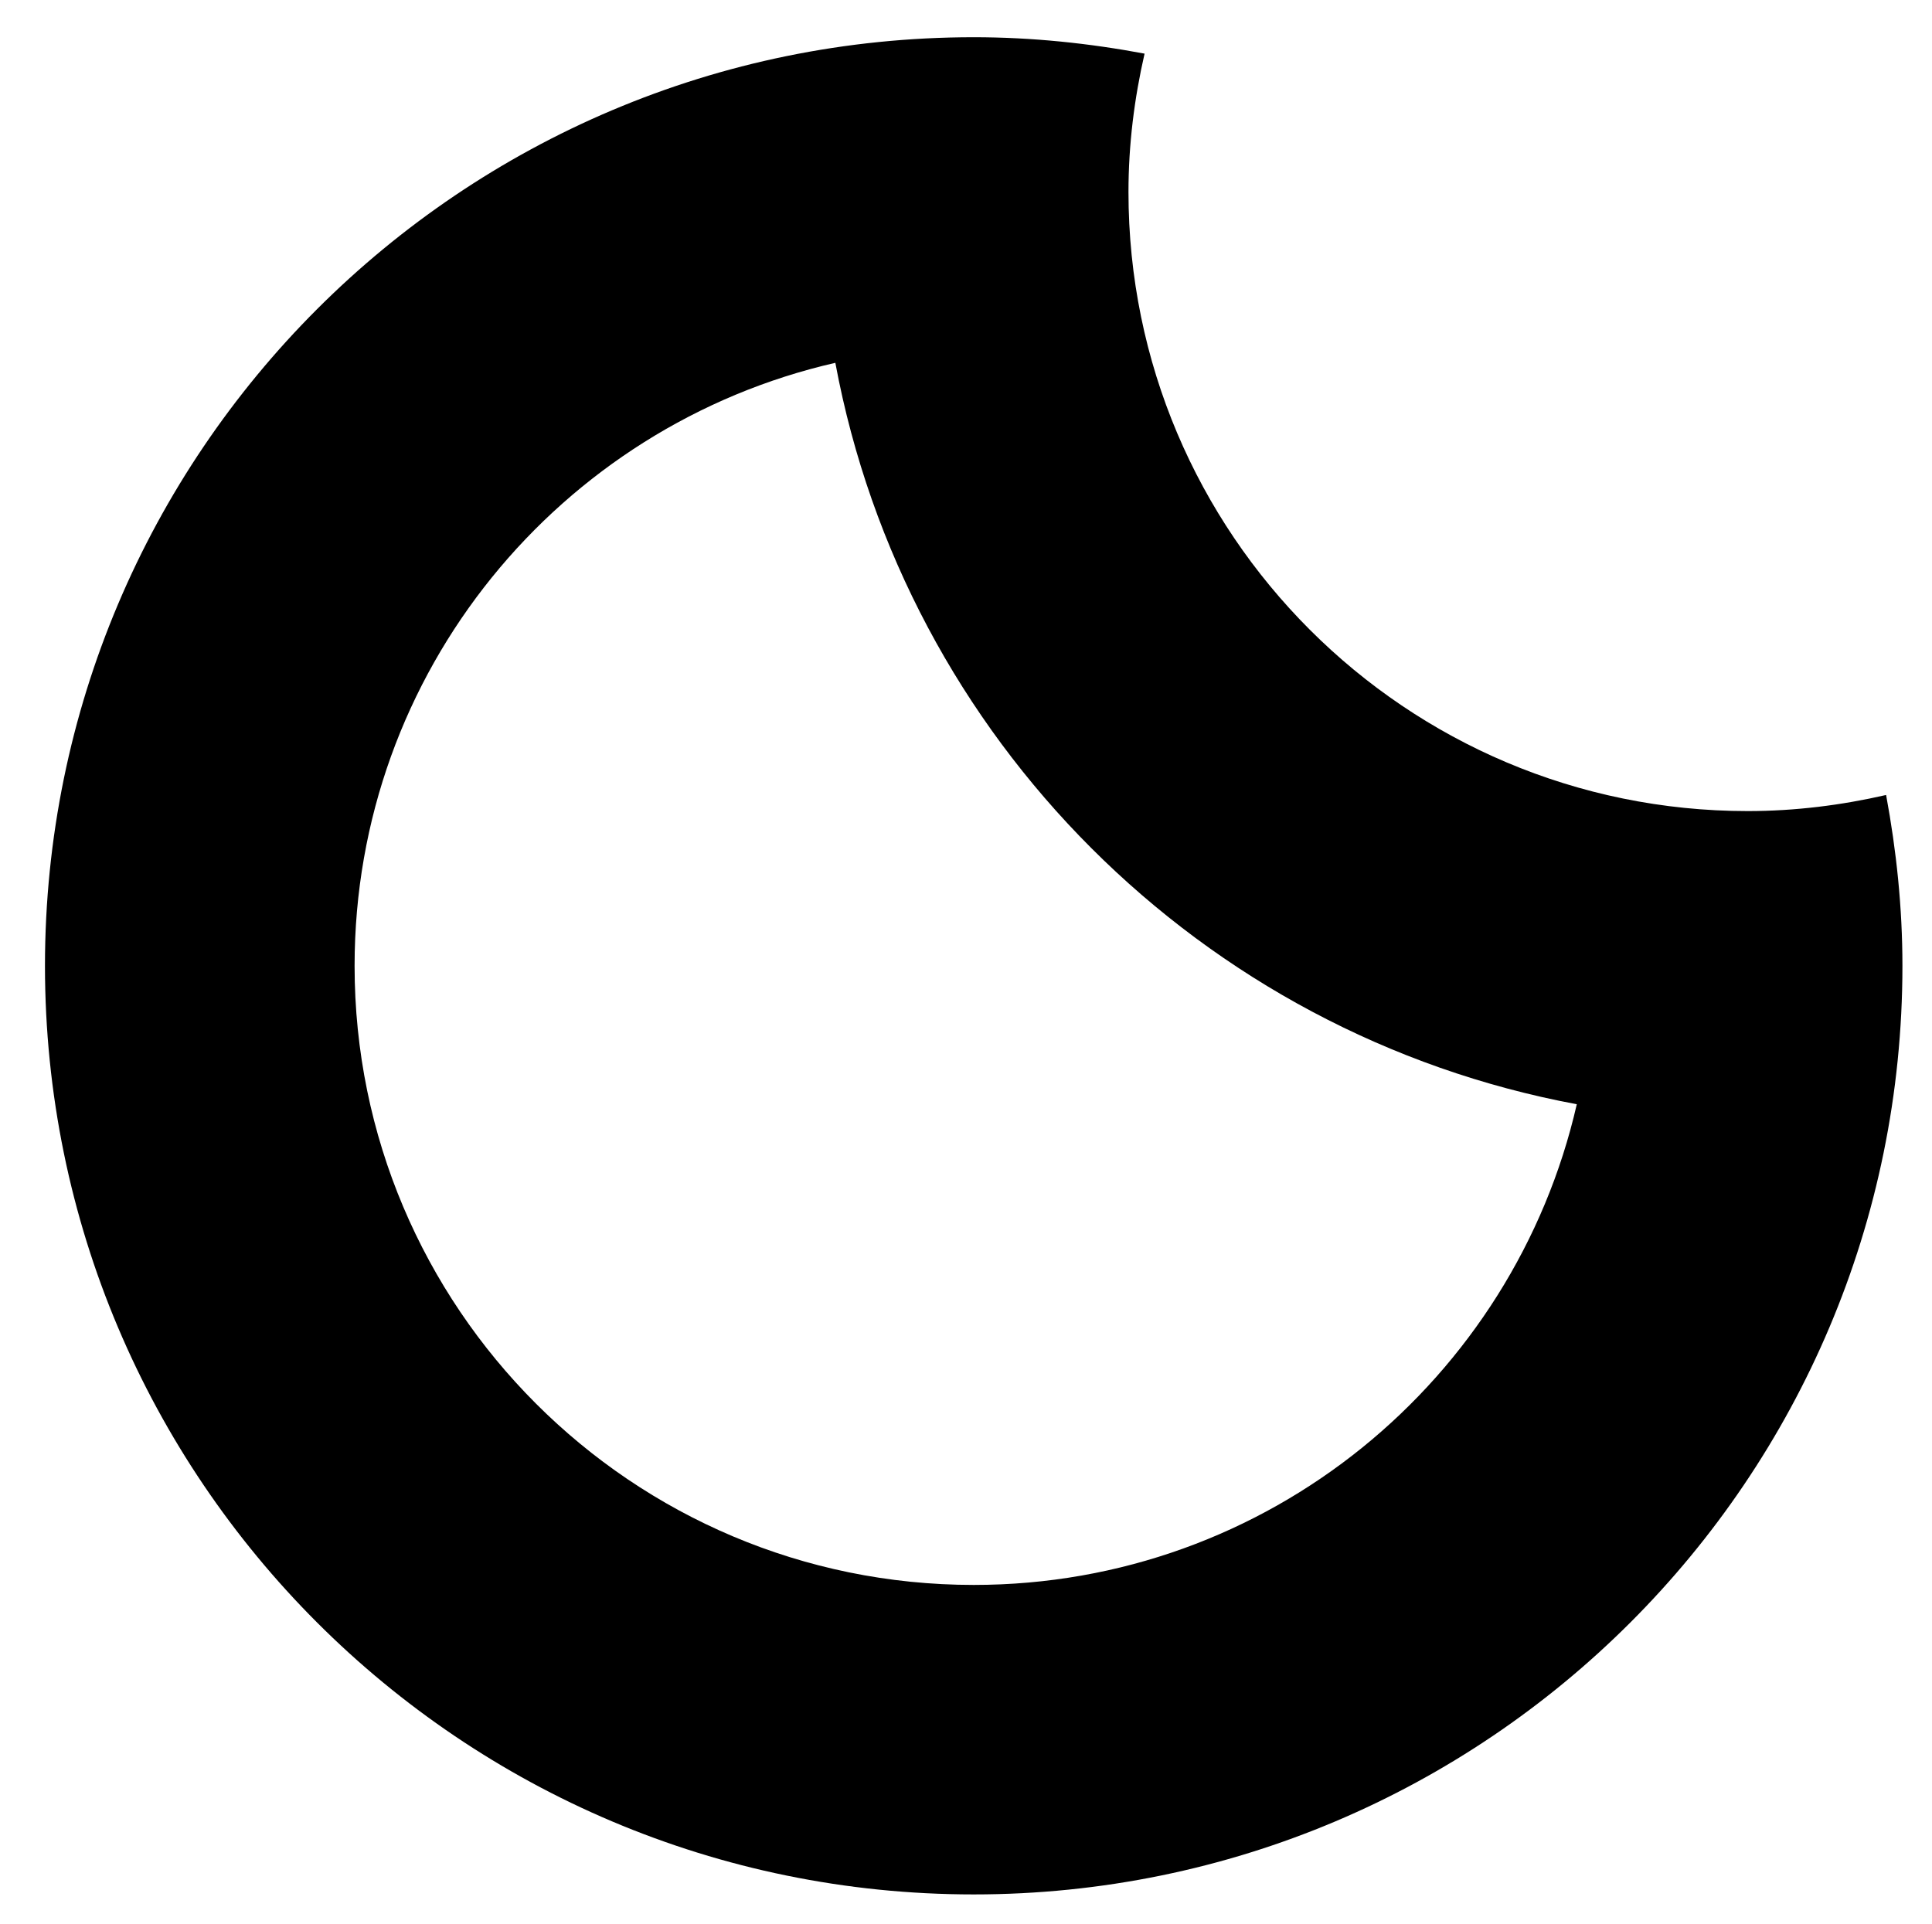
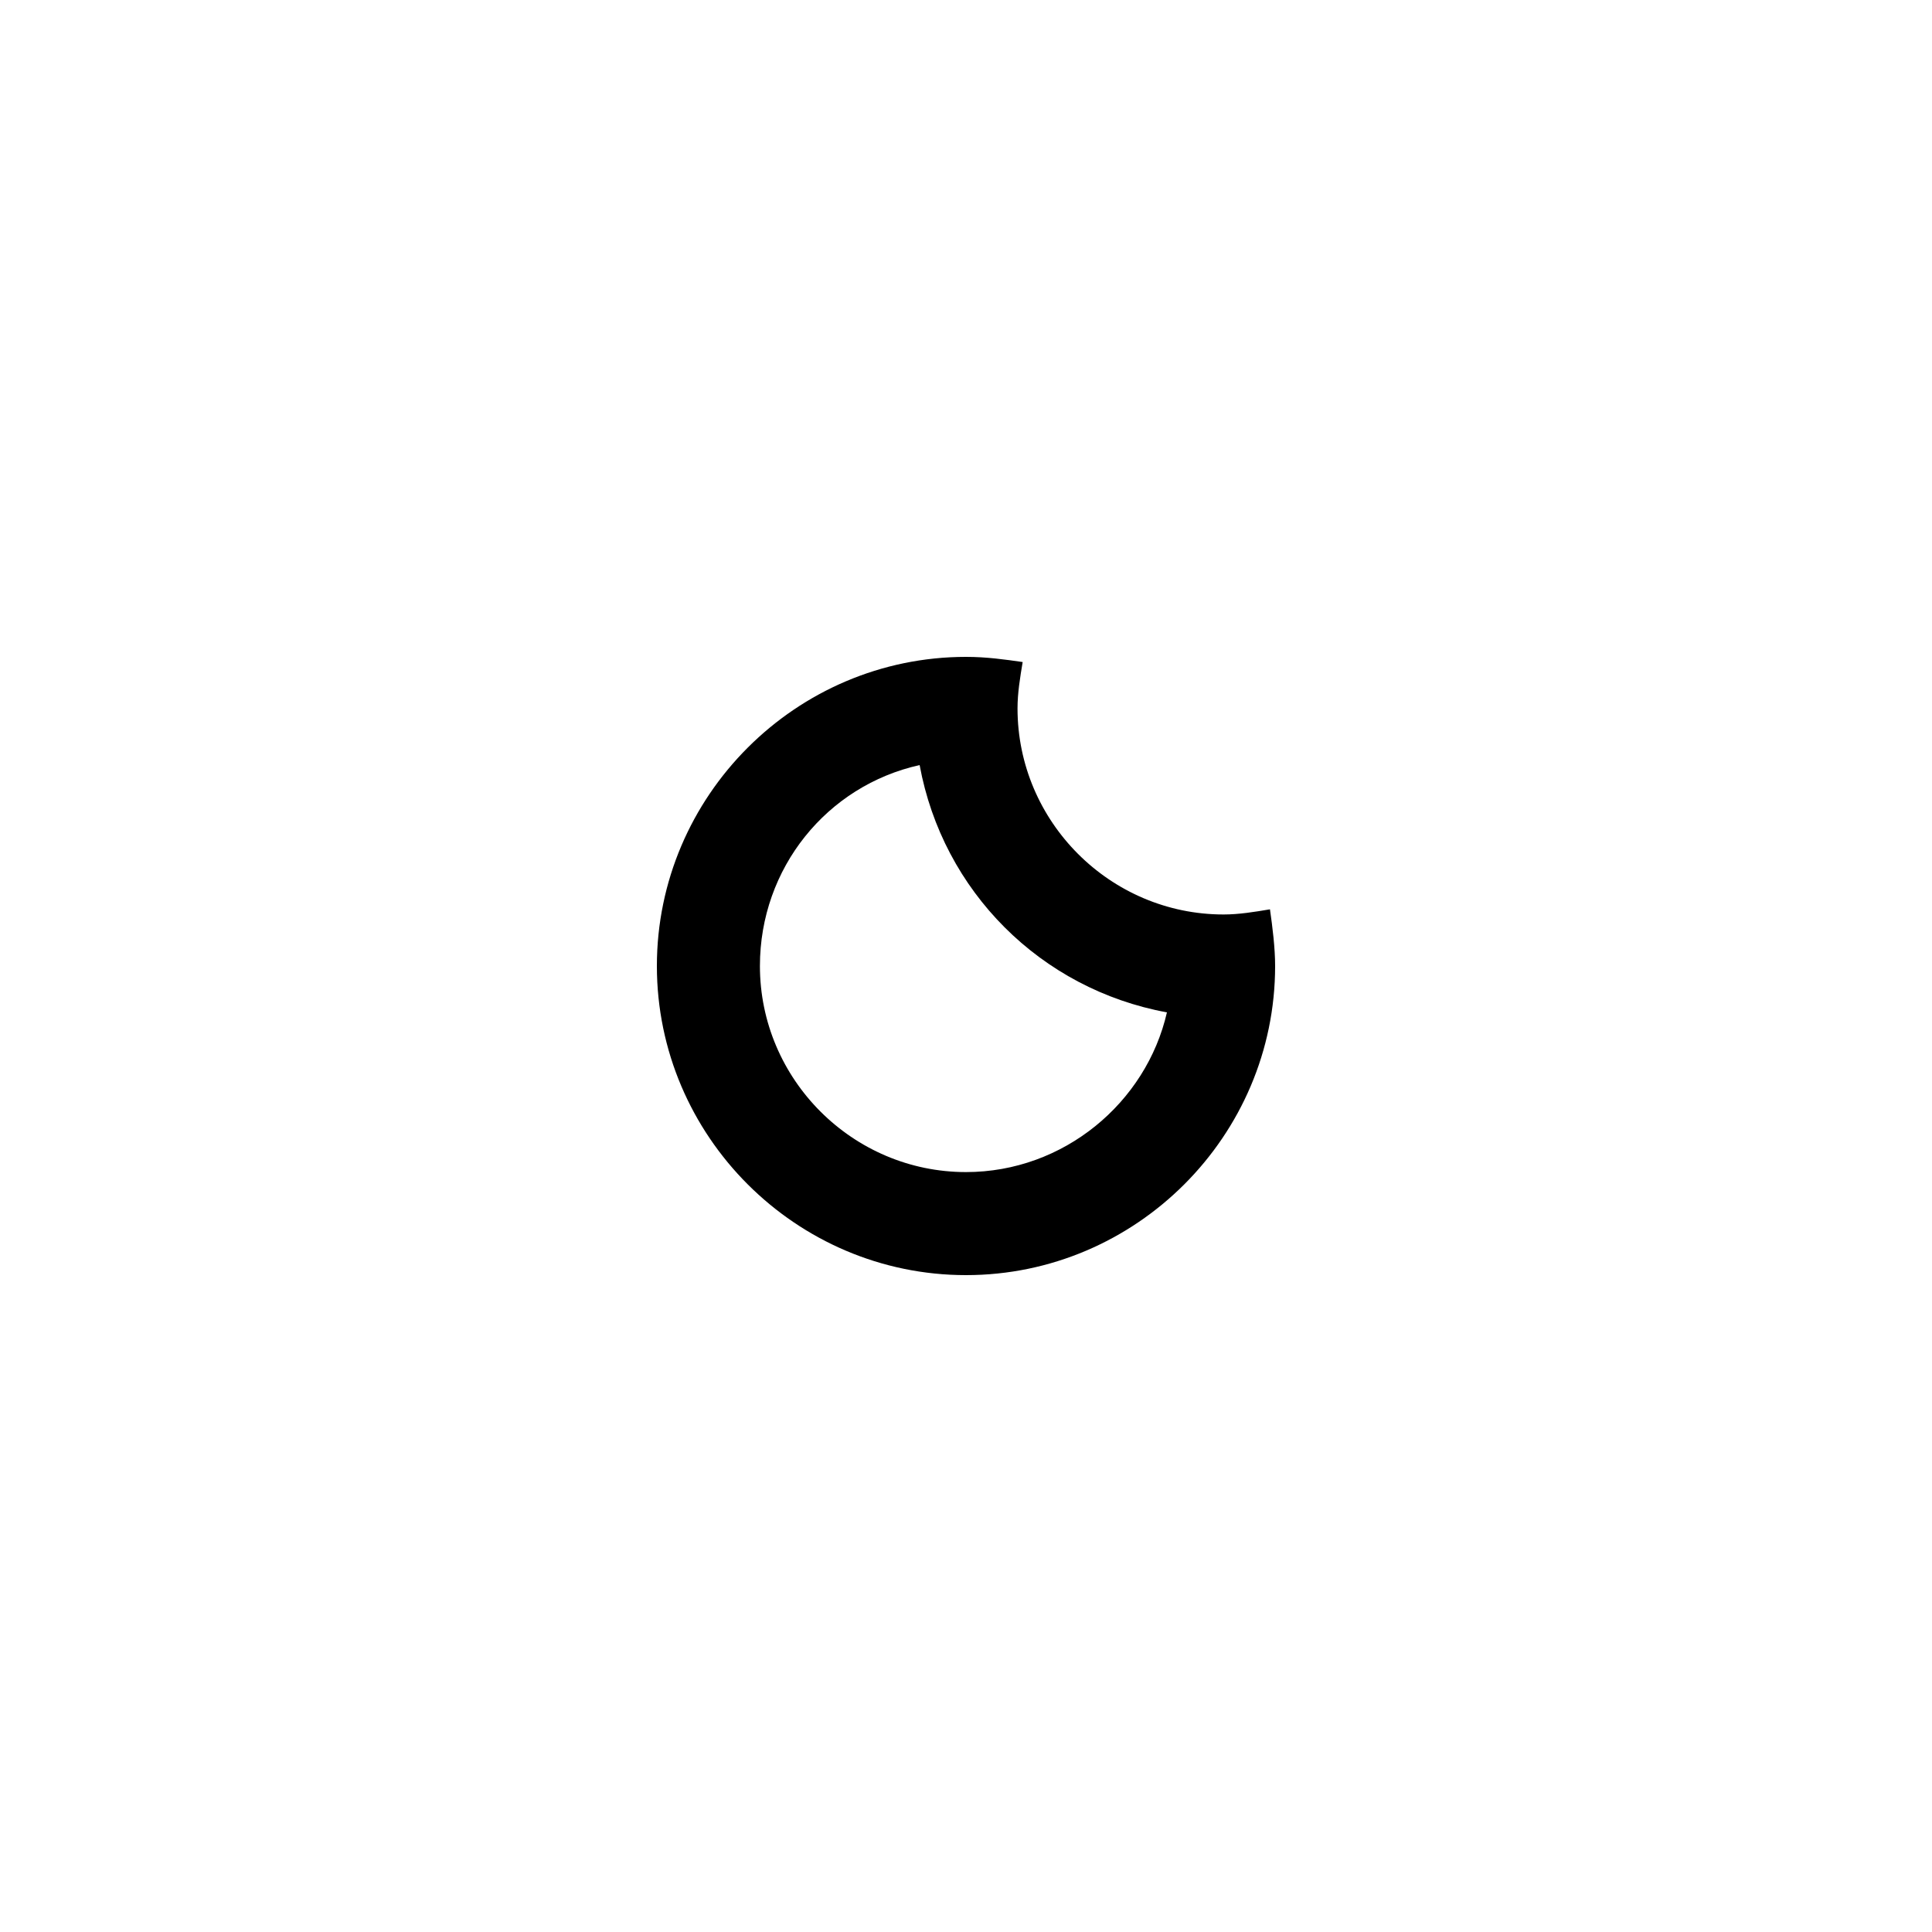
- <svg xmlns="http://www.w3.org/2000/svg" role="img" viewBox="37.42 37.52 24.96 24.86">
-   <path fill-rule="evenodd" d="M50 61.998c-6.627 0-11.999-5.372-11.999-11.998 0-6.627 5.372-11.999 11.999-11.999.755 0 1.491.078 2.207.212-.132.576-.208 1.173-.208 1.788 0 4.418 3.582 7.999 8 7.999.615 0 1.212-.076 1.788-.208.133.717.211 1.452.211 2.208 0 6.626-5.372 11.998-11.998 11.998zm-1.788-19.79c-3.556.813-6.211 3.989-6.211 7.792 0 4.417 3.581 7.999 7.999 7.999 3.802 0 6.978-2.655 7.791-6.211-4.854-.904-8.676-4.726-9.579-9.58z" clip-rule="evenodd" />
+ <svg xmlns="http://www.w3.org/2000/svg" version="1.1" id="Layer_1" x="0px" y="0px" viewBox="0 0 75 75" style="enable-background:new 0 0 75 75;" xml:space="preserve">
+   <style type="text/css">
+ 	.st0{fill-rule:evenodd;clip-rule:evenodd;}
+ </style>
+   <path class="st0" d="M37.5,49.5c-6.6,0-12-5.4-12-12c0-6.6,5.4-12,12-12c0.8,0,1.5,0.1,2.2,0.2c-0.1,0.6-0.2,1.2-0.2,1.8  c0,4.4,3.6,8,8,8c0.6,0,1.2-0.1,1.8-0.2c0.1,0.7,0.2,1.5,0.2,2.2C49.5,44.1,44.1,49.5,37.5,49.5z M35.7,29.7c-3.6,0.8-6.2,4-6.2,7.8  c0,4.4,3.6,8,8,8c3.8,0,7-2.7,7.8-6.2C40.4,38.4,36.6,34.6,35.7,29.7z" />
</svg>
